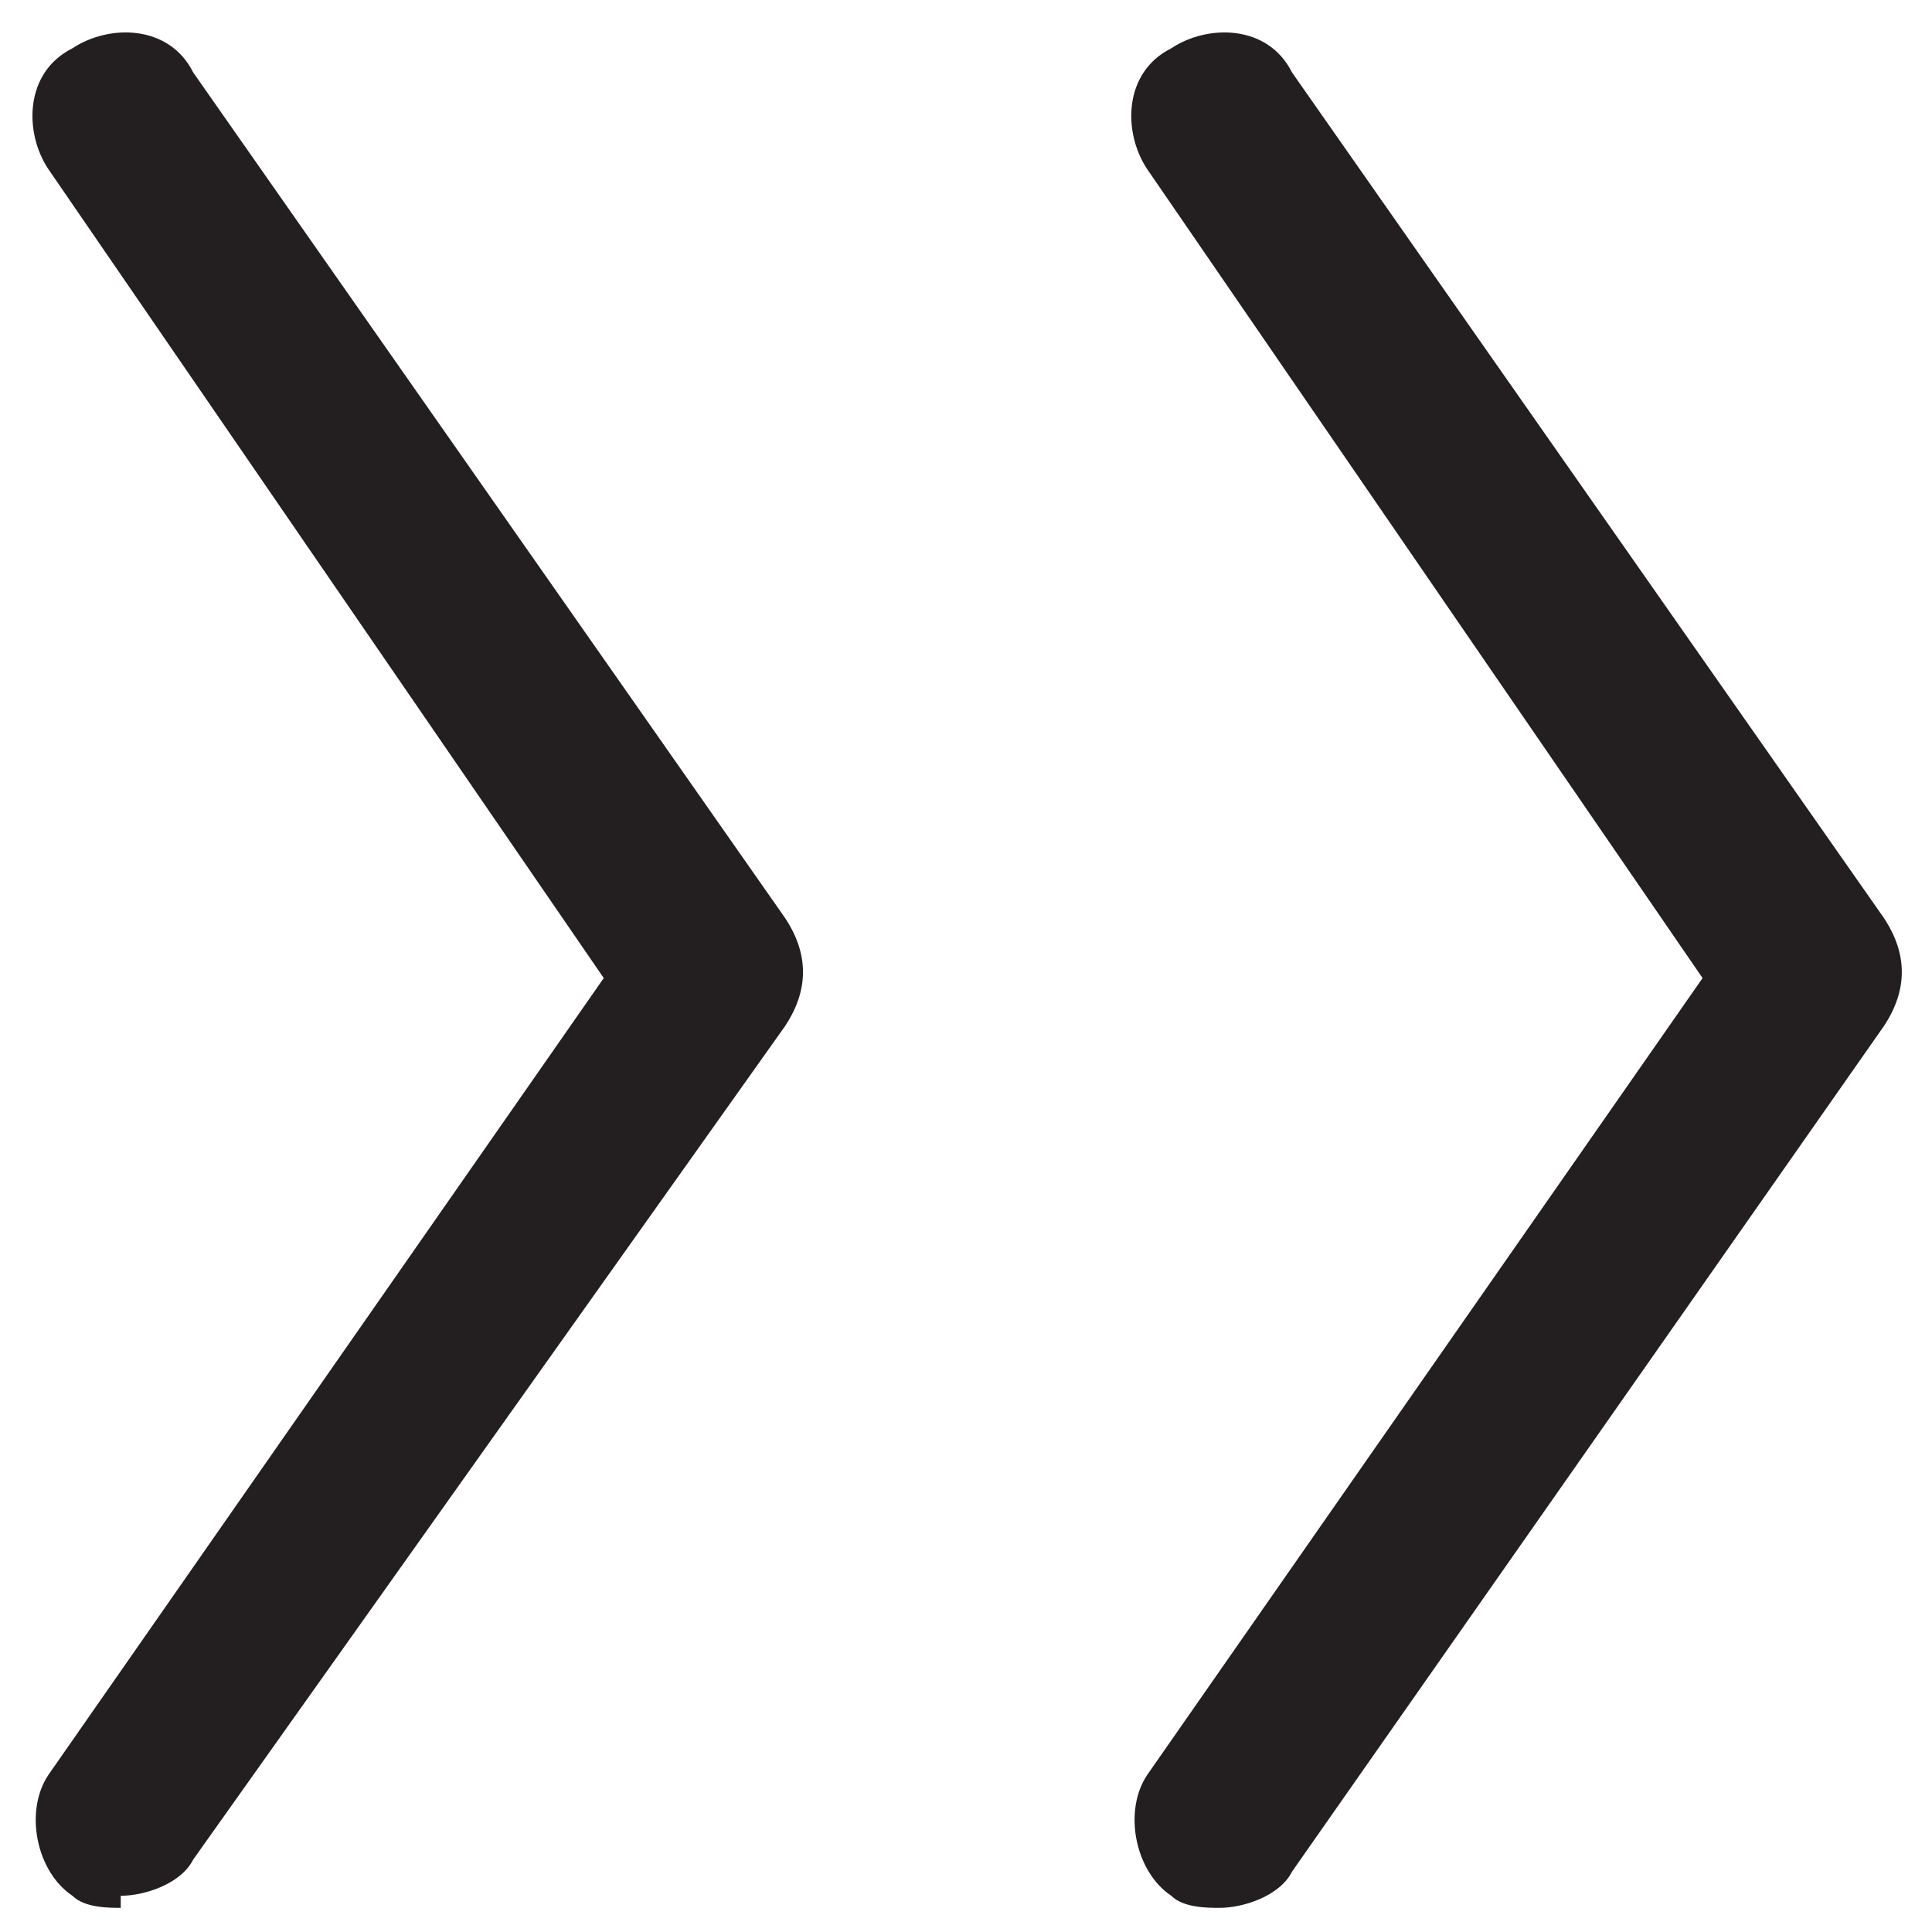
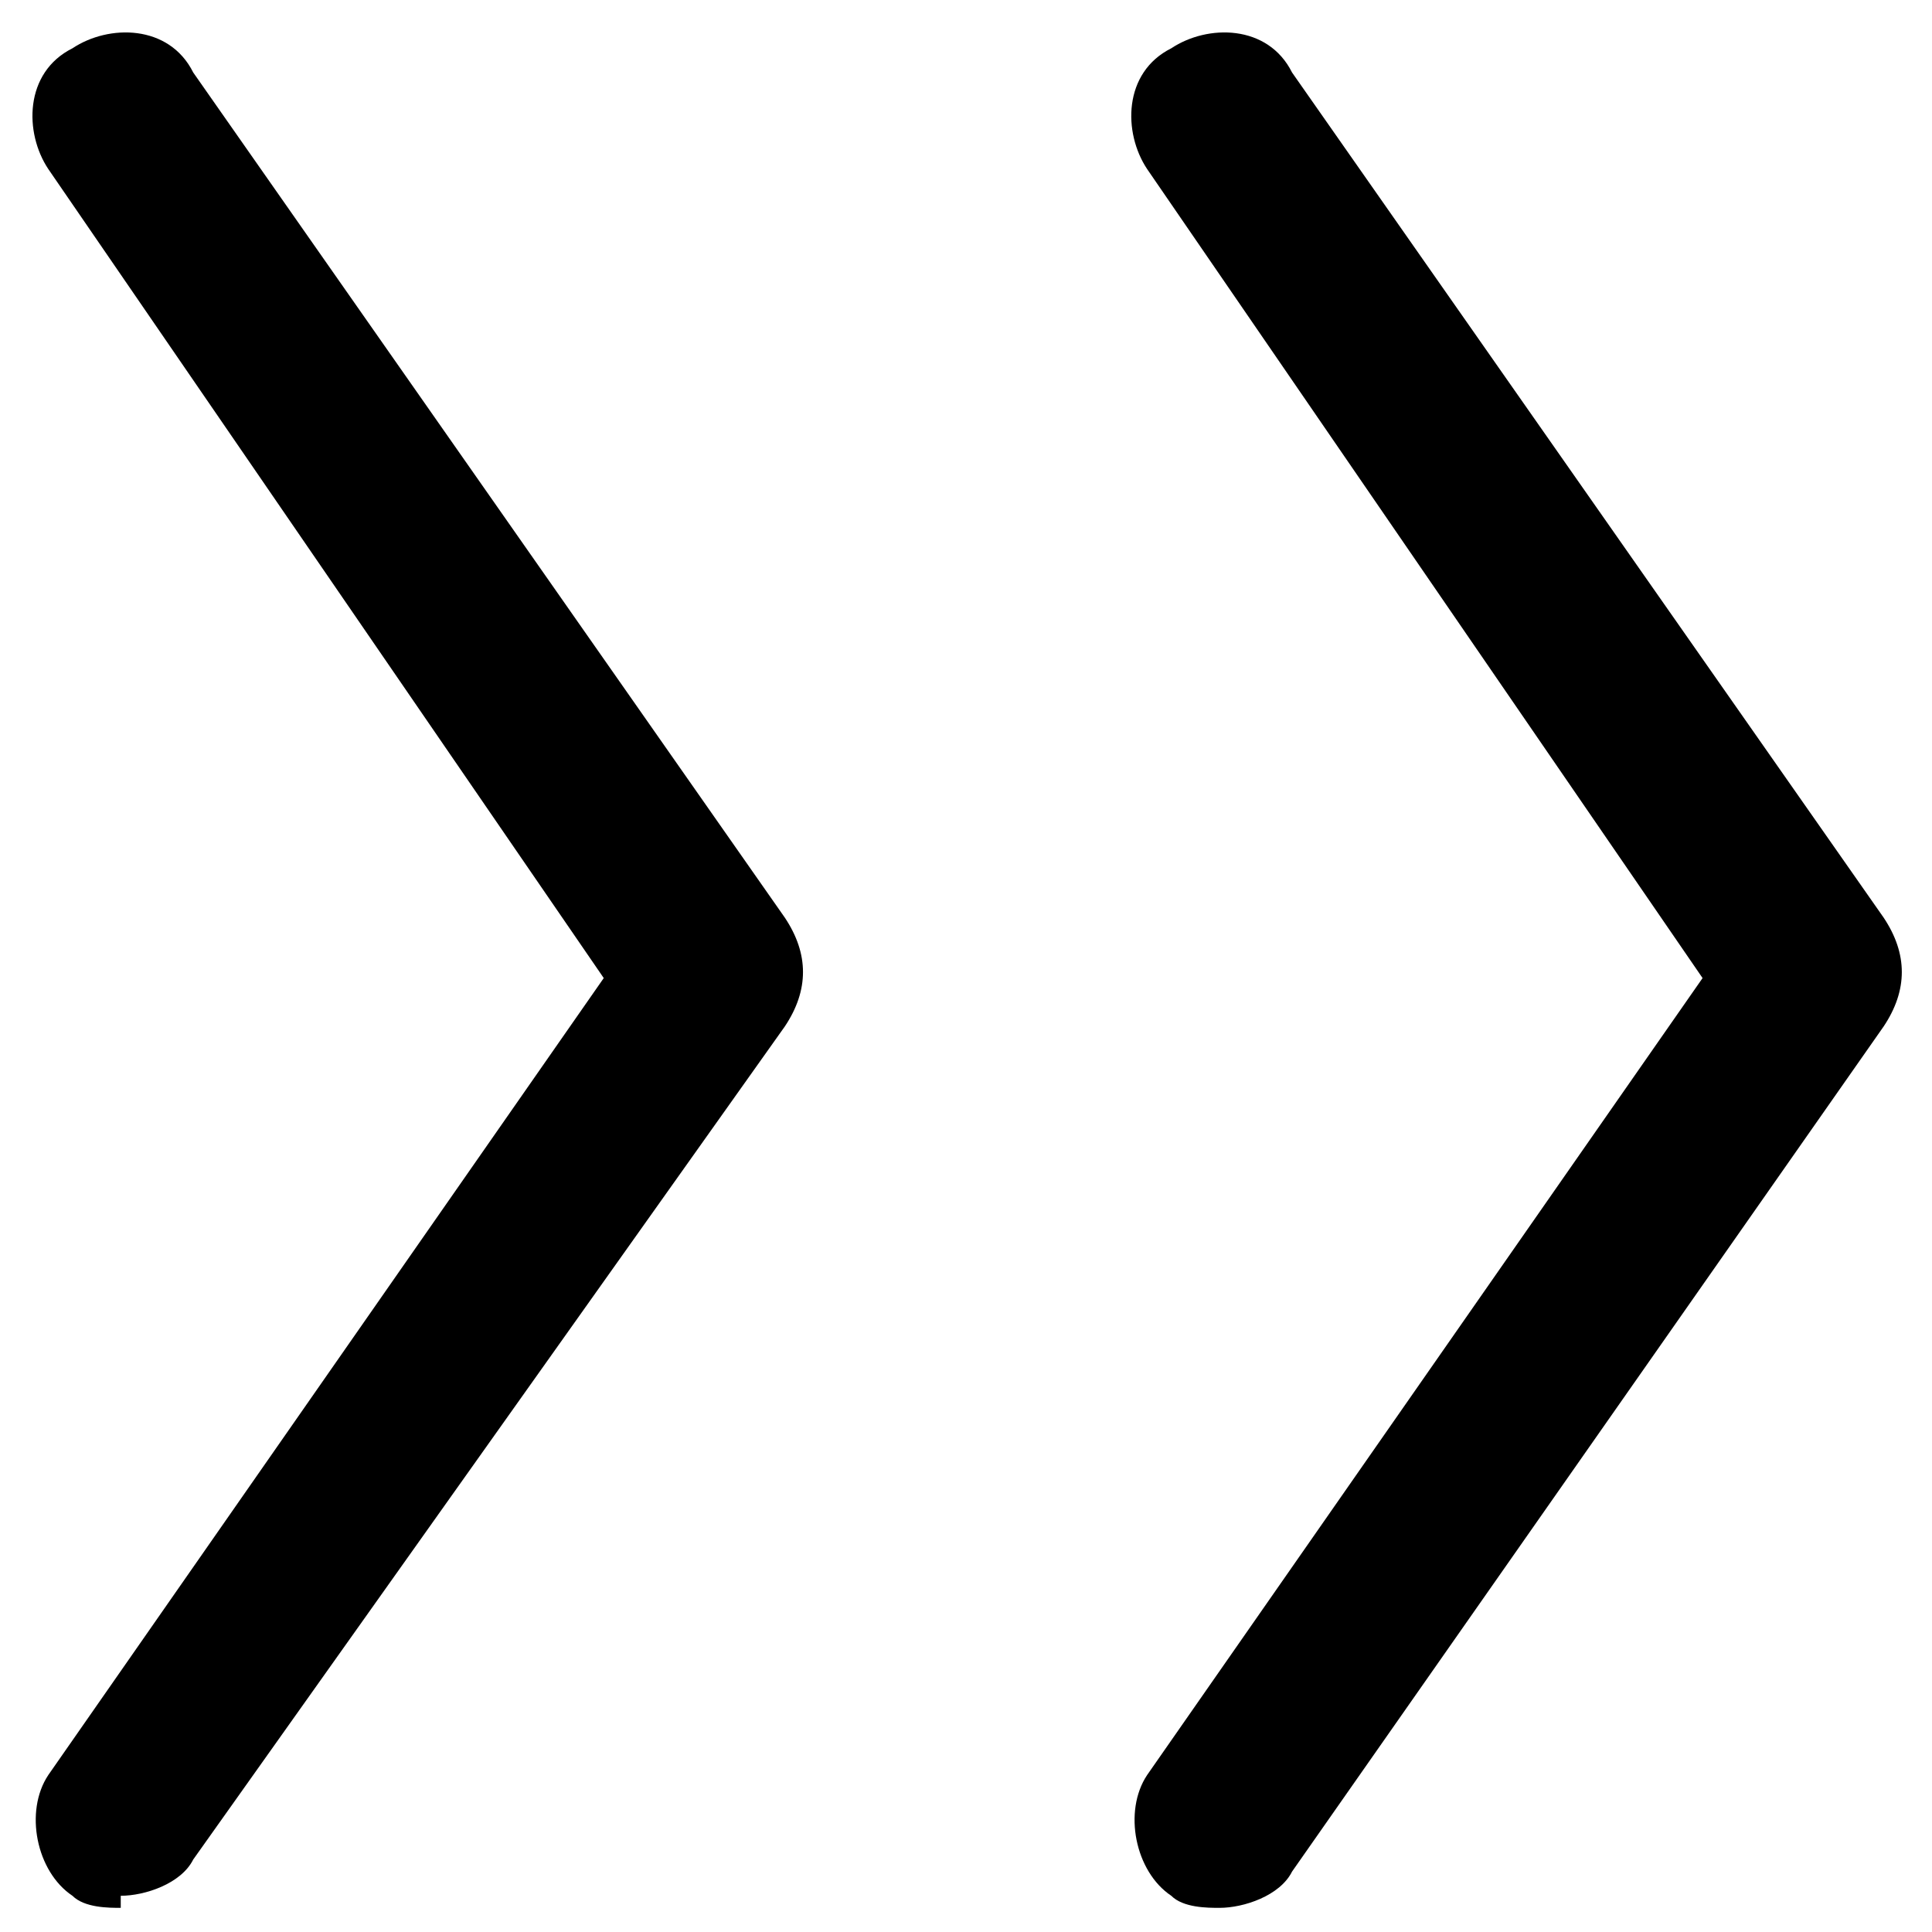
- <svg xmlns="http://www.w3.org/2000/svg" id="Layer_1" version="1.1" viewBox="0 0 16 16">
-   <defs>
-     <style>
-       .st0 {
-         fill: #231f20;
-       }
-     </style>
-   </defs>
-   <path class="st0" d="M10.1,15.8c-.1,0-.3,0-.4-.1-.3-.2-.4-.7-.2-1l4.6-6.6L9.5,1.4c-.2-.3-.2-.8.2-1,.3-.2.8-.2,1,.2l4.9,7c.2.3.2.6,0,.9l-4.9,7c-.1.2-.4.3-.6.3Z" />
-   <path class="st0" d="M1,15.8c-.1,0-.3,0-.4-.1-.3-.2-.4-.7-.2-1l4.6-6.6L.4,1.4c-.2-.3-.2-.8.2-1,.3-.2.8-.2,1,.2l4.9,7c.2.3.2.6,0,.9L1.6,15.4c-.1.2-.4.3-.6.3Z" />
+ <svg xmlns="http://www.w3.org/2000/svg" version="1.1" viewBox="0 0 16 16">
+   <style>.fill{fill:currentColor}</style>
+   <path class="fill" d="M10.1,15.8c-.1,0-.3,0-.4-.1-.3-.2-.4-.7-.2-1l4.6-6.6L9.5,1.4c-.2-.3-.2-.8.2-1,.3-.2.8-.2,1,.2l4.9,7c.2.3.2.6,0,.9l-4.9,7c-.1.2-.4.3-.6.3Z" />
+   <path class="fill" d="M1,15.8c-.1,0-.3,0-.4-.1-.3-.2-.4-.7-.2-1l4.6-6.6L.4,1.4c-.2-.3-.2-.8.2-1,.3-.2.8-.2,1,.2l4.9,7c.2.3.2.6,0,.9L1.6,15.4c-.1.2-.4.3-.6.3Z" />
</svg>
